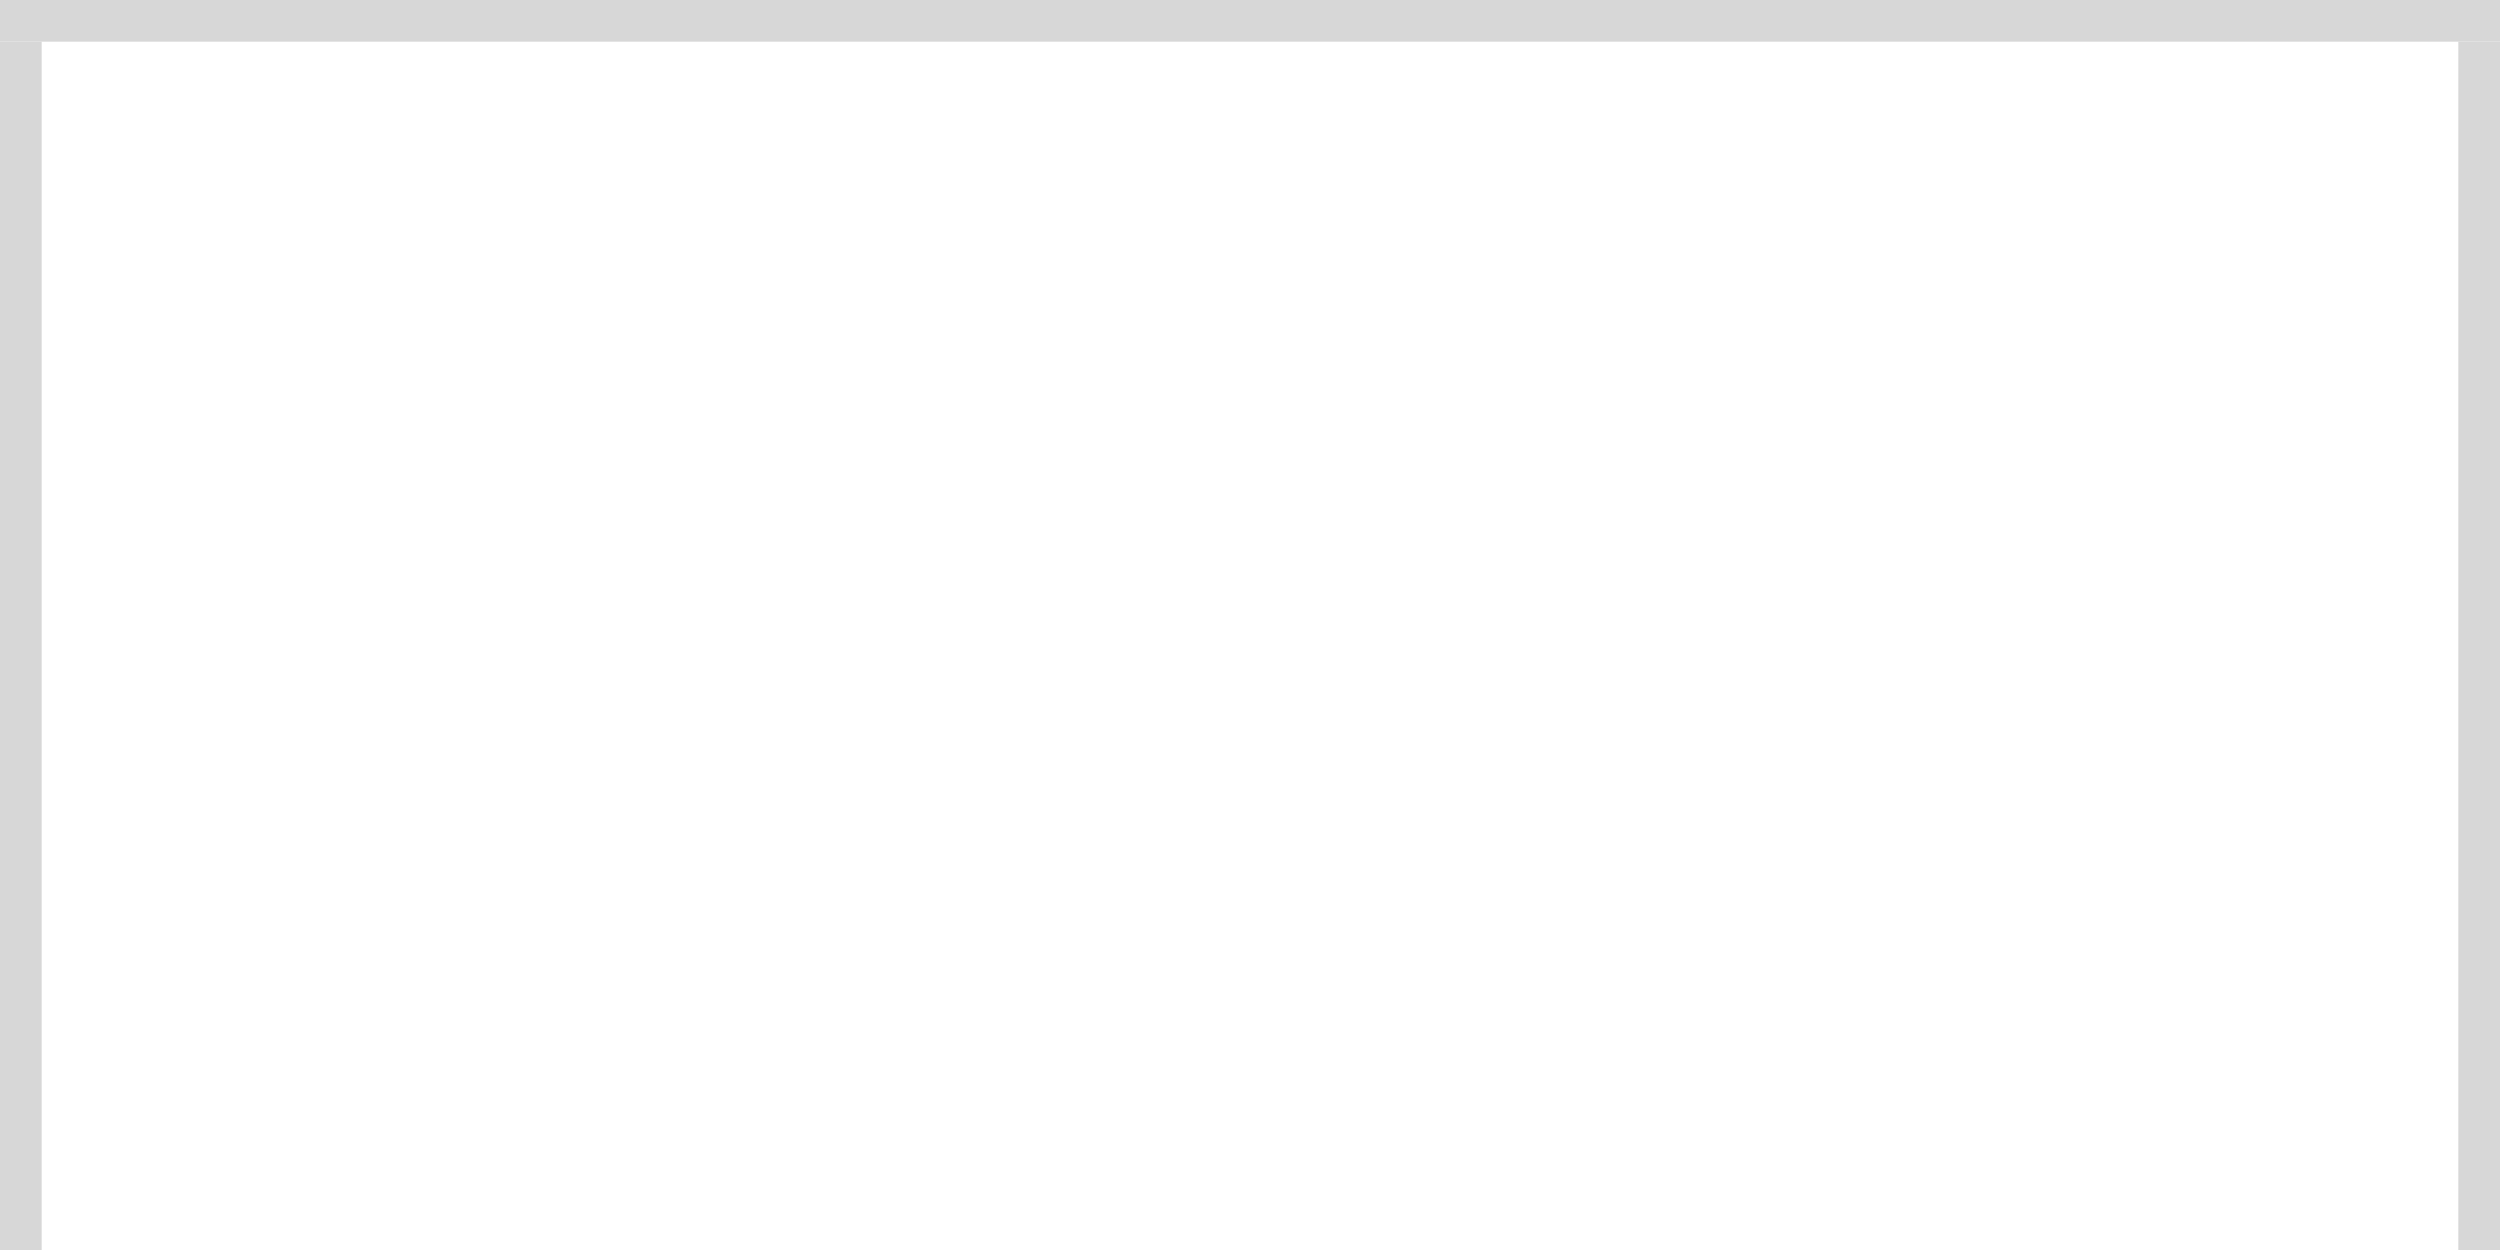
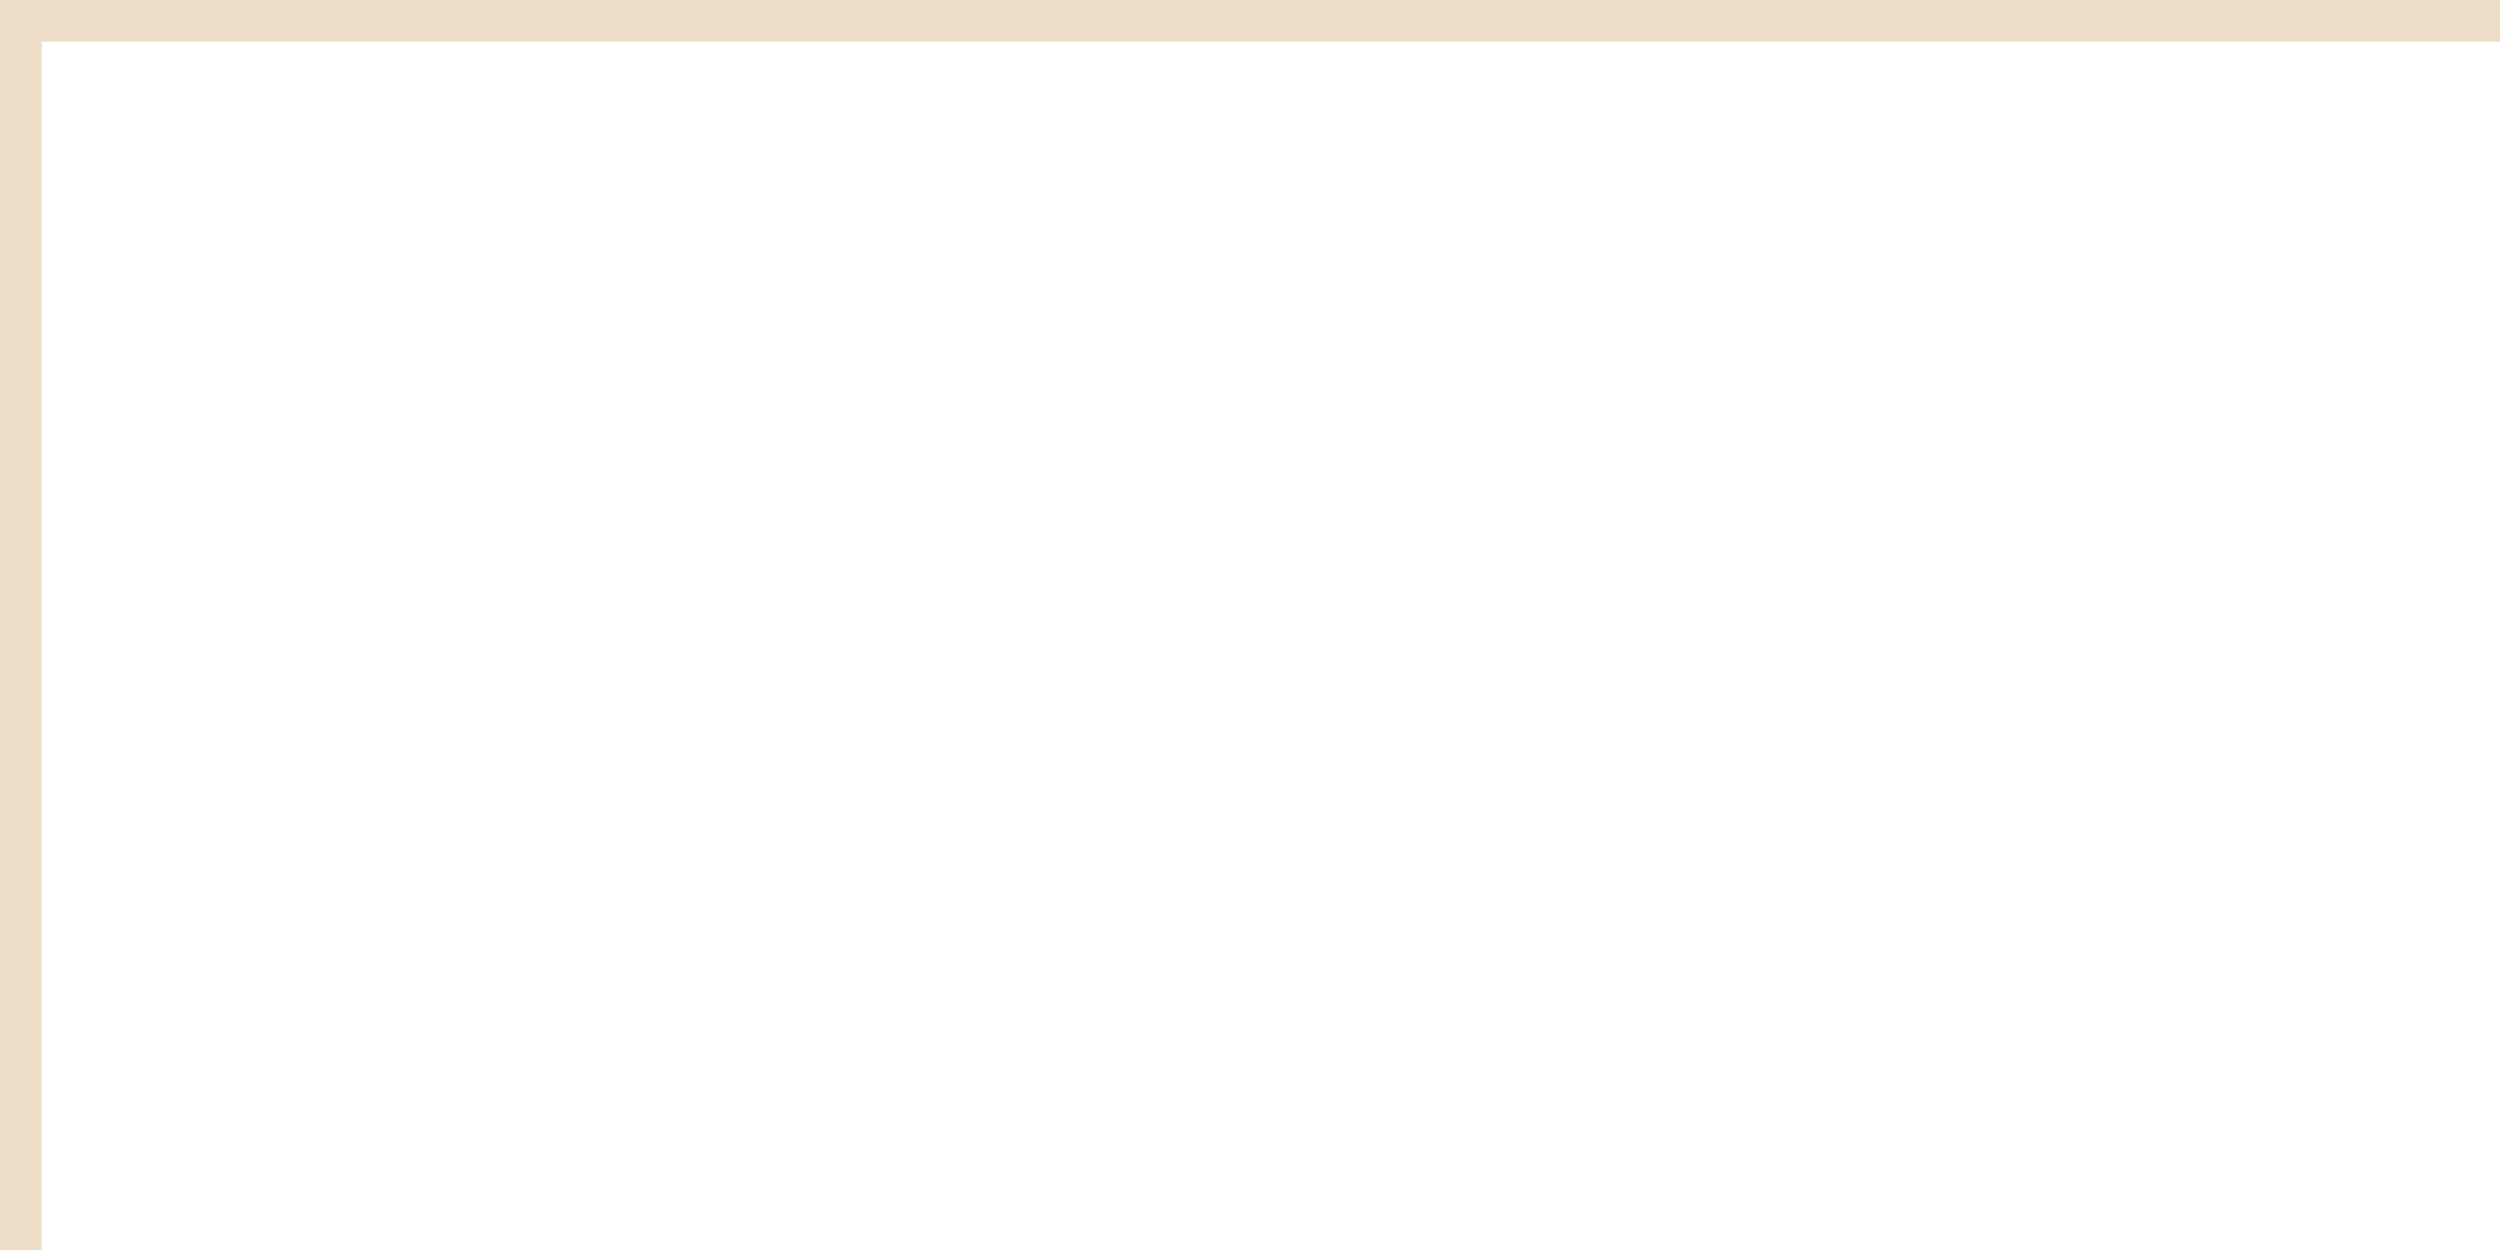
- <svg xmlns="http://www.w3.org/2000/svg" version="1.1" width="60px" height="30px" viewBox="167 100 60 30">
-   <path d="M 1 1  L 59 1  L 59 30  L 1 30  L 1 1  Z " fill-rule="nonzero" fill="rgba(242, 242, 242, 0)" stroke="none" transform="matrix(1 0 0 1 167 100 )" class="fill" />
-   <path d="M 0.5 1  L 0.5 30  " stroke-width="1" stroke-dasharray="0" stroke="rgba(215, 215, 215, 1)" fill="none" transform="matrix(1 0 0 1 167 100 )" class="stroke" />
-   <path d="M 0 0.5  L 60 0.5  " stroke-width="1" stroke-dasharray="0" stroke="rgba(215, 215, 215, 1)" fill="none" transform="matrix(1 0 0 1 167 100 )" class="stroke" />
-   <path d="M 59.5 1  L 59.5 30  " stroke-width="1" stroke-dasharray="0" stroke="rgba(215, 215, 215, 1)" fill="none" transform="matrix(1 0 0 1 167 100 )" class="stroke" />
+ <svg xmlns="http://www.w3.org/2000/svg" version="1.1" width="60px" height="30px" viewBox="0 130 60 30">
+   <path d="M 1 1  L 60 1  L 60 30  L 1 30  L 1 1  Z " fill-rule="nonzero" fill="rgba(242, 242, 242, 0)" stroke="none" transform="matrix(1 0 0 1 0 130 )" class="fill" />
+   <path d="M 0.5 1  L 0.5 30  " stroke-width="1" stroke-dasharray="0" stroke="rgba(222, 190, 143, 0.498)" fill="none" transform="matrix(1 0 0 1 0 130 )" class="stroke" />
+   <path d="M 0 0.5  L 60 0.5  " stroke-width="1" stroke-dasharray="0" stroke="rgba(222, 190, 143, 0.498)" fill="none" transform="matrix(1 0 0 1 0 130 )" class="stroke" />
</svg>
